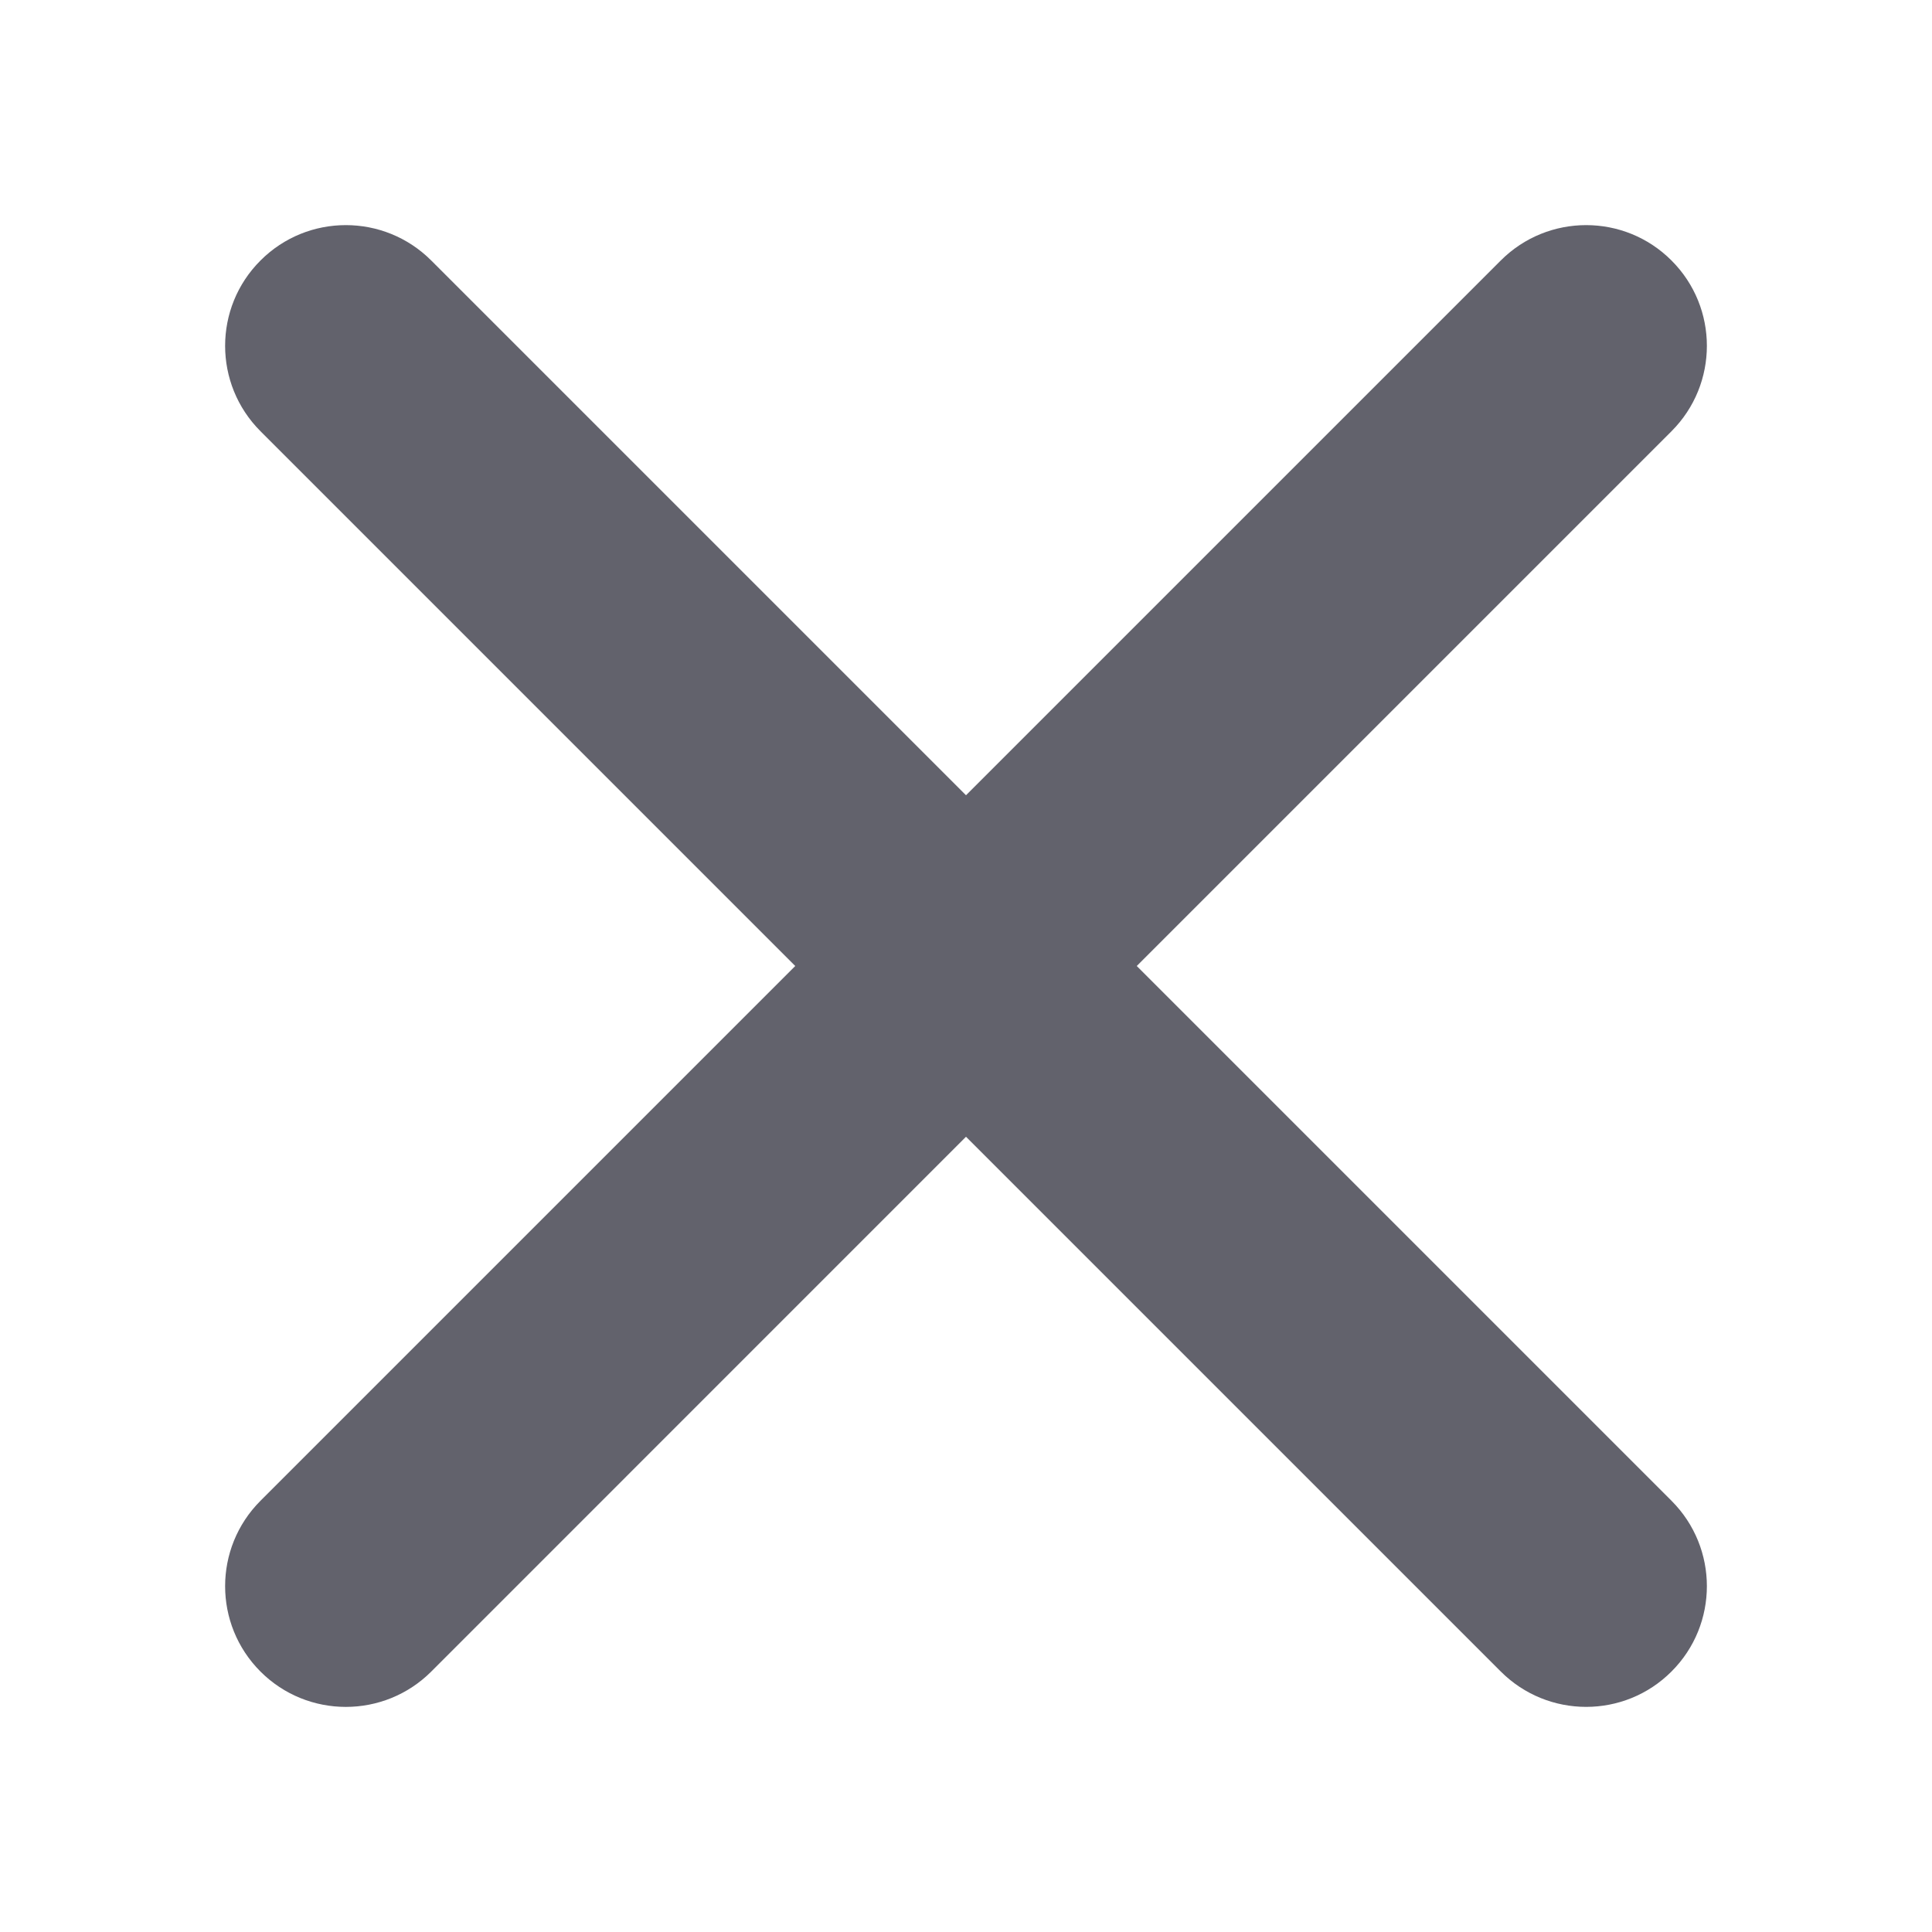
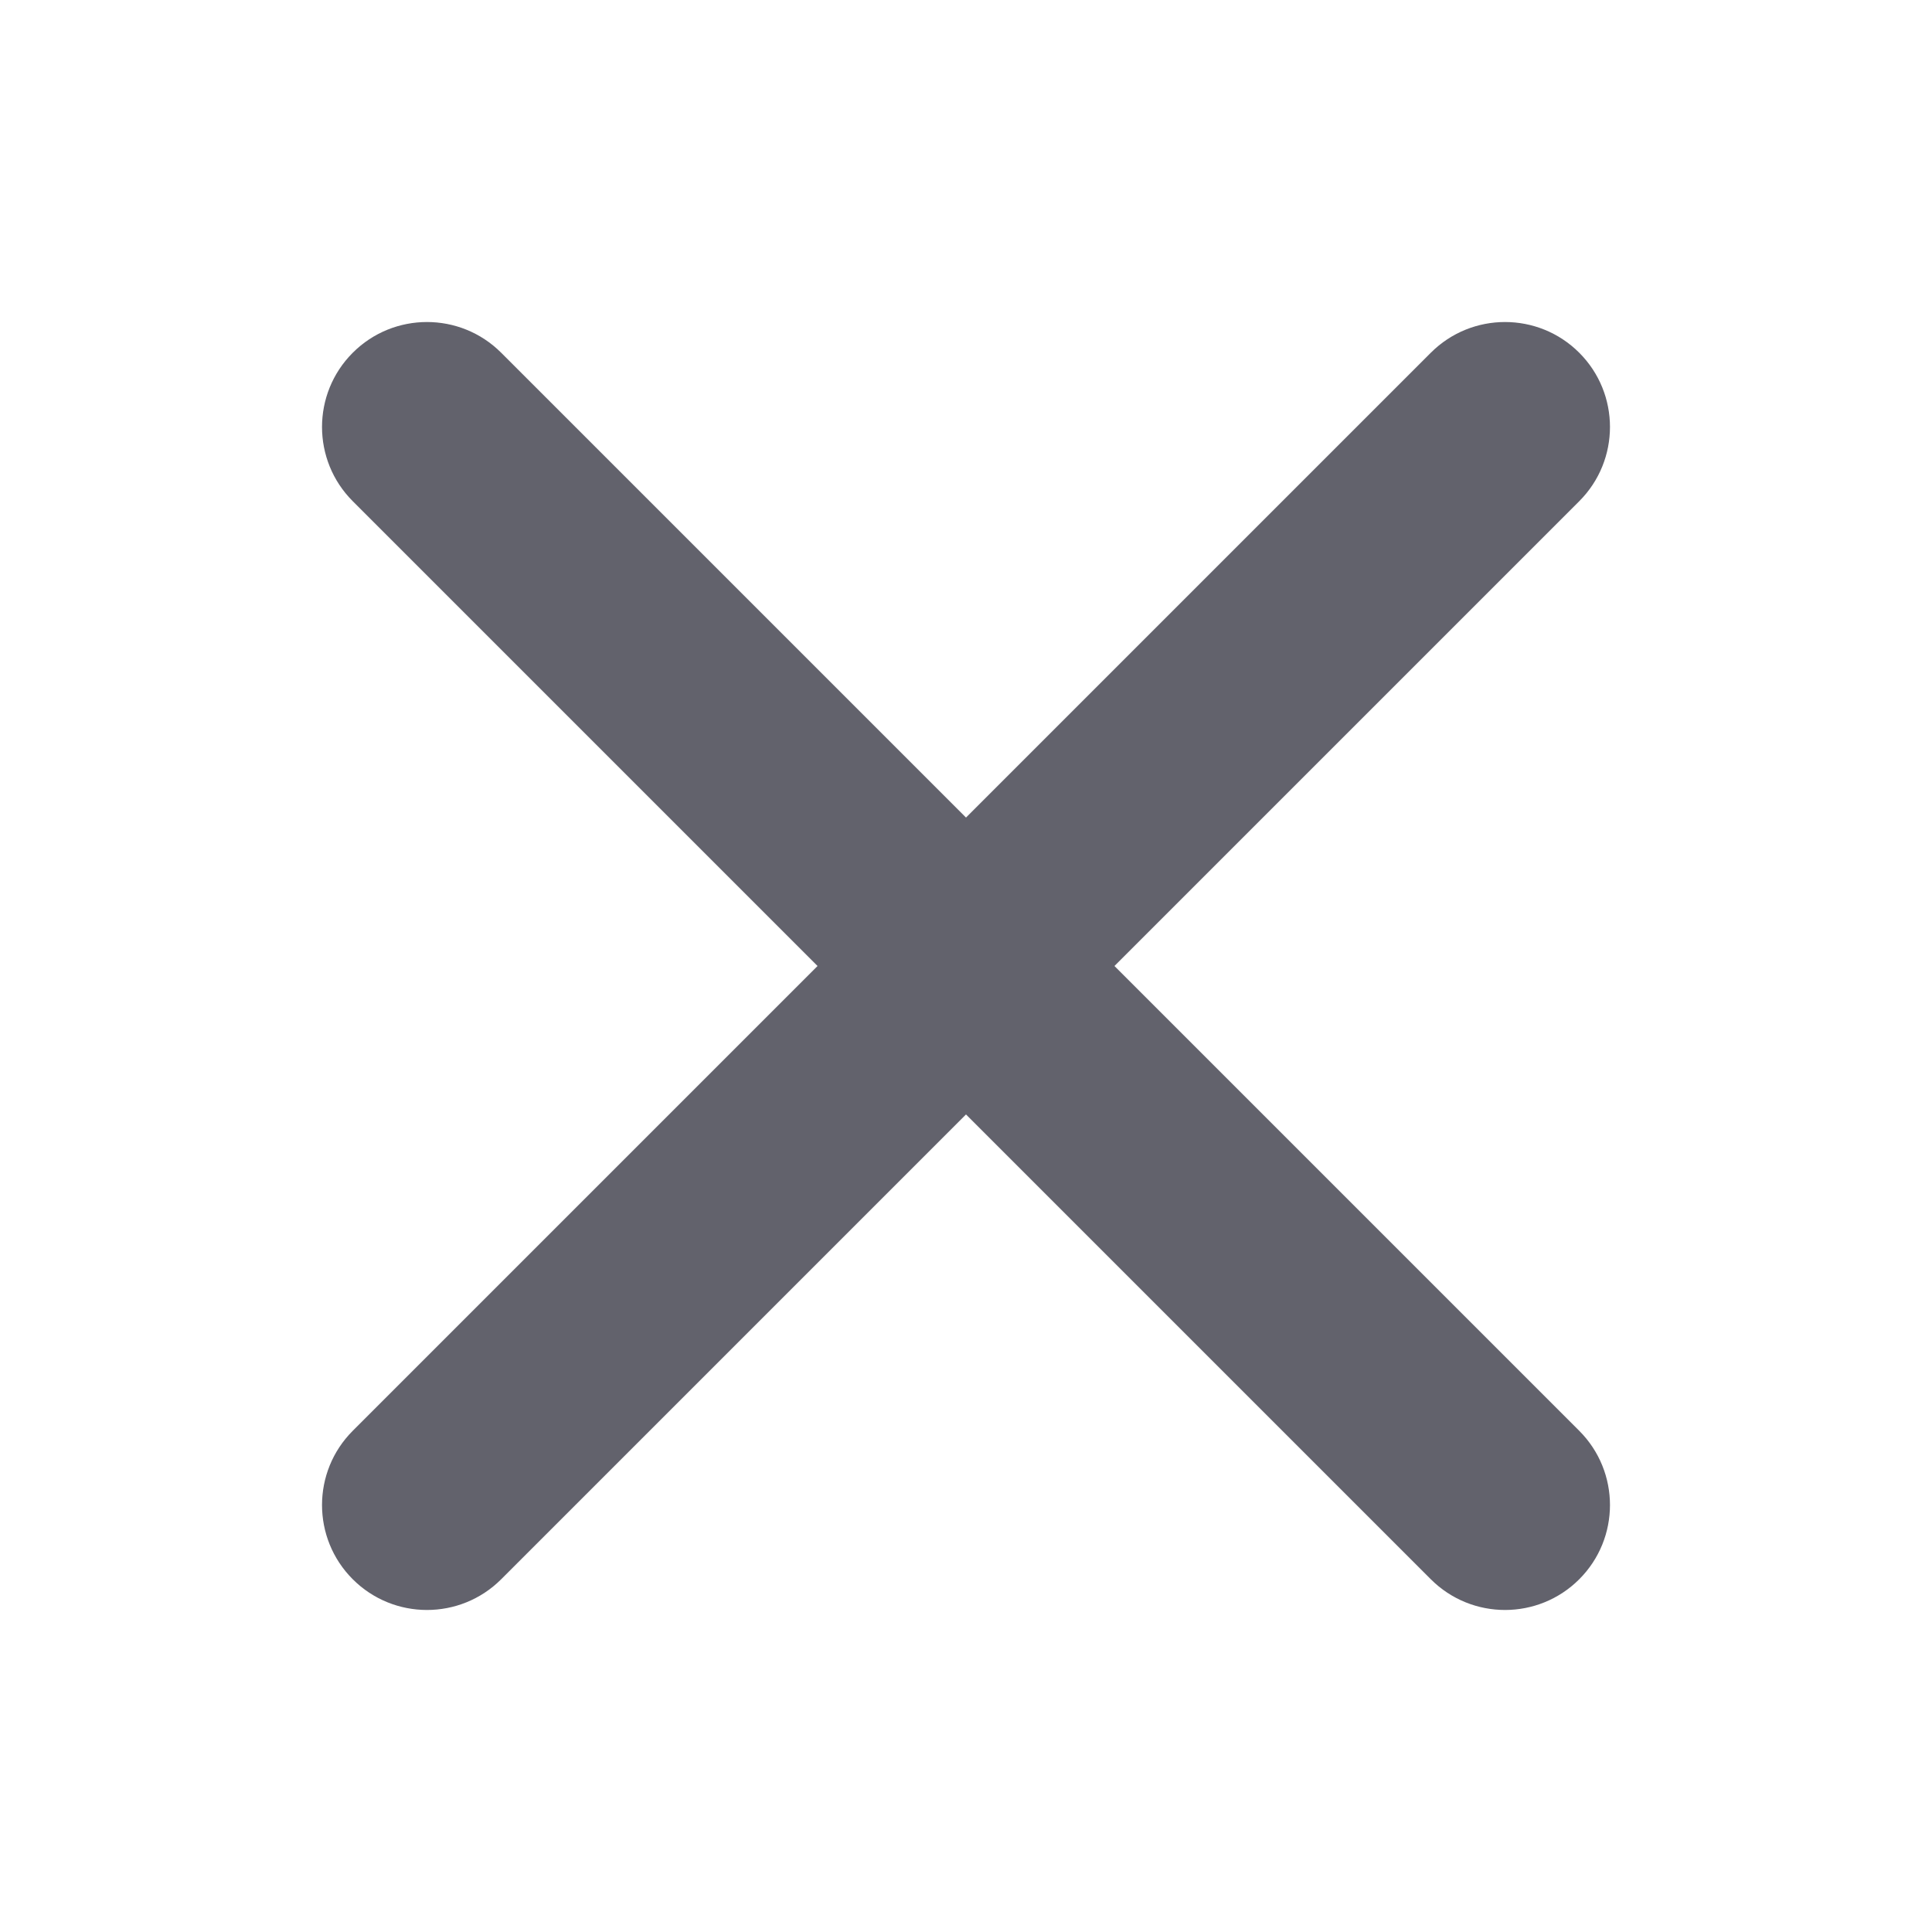
<svg xmlns="http://www.w3.org/2000/svg" width="24px" height="24px" viewBox="0 0 24 24" version="1.1">
-   <g id="Icons/Close" stroke="none" stroke-width="1" fill="none" fill-rule="evenodd">
-     <path d="M18.643,20.764 C19.229,21.35 20.179,21.35 20.764,20.764 C21.35,20.179 21.35,19.229 20.764,18.643 L14.121,12 L20.764,5.357 C21.35,4.771 21.35,3.821 20.764,3.236 C20.179,2.65 19.229,2.65 18.643,3.236 L12,9.879 L5.357,3.236 C4.771,2.65 3.821,2.65 3.236,3.236 C2.65,3.821 2.65,4.771 3.236,5.357 L9.879,12 L3.236,18.643 C2.65,19.229 2.65,20.179 3.236,20.765 C3.821,21.35 4.771,21.35 5.357,20.765 L12,14.121 L18.643,20.764 Z" id="Path" fill="#62626C" />
+   <g id="Close" stroke="none" stroke-width="1" fill="none" fill-rule="evenodd">
+     <path d="M17.774,19.618 C18.283,20.127 19.109,20.127 19.618,19.618 C20.127,19.109 20.127,18.283 19.618,17.774 L13.844,12 L19.618,6.226 C20.127,5.717 20.127,4.891 19.618,4.382 C19.109,3.873 18.283,3.873 17.774,4.382 L12,10.156 L6.226,4.382 C5.717,3.873 4.891,3.873 4.382,4.382 C3.873,4.891 3.873,5.717 4.382,6.226 L10.156,12 L4.382,17.774 C3.873,18.283 3.873,19.109 4.382,19.618 C4.891,20.127 5.717,20.127 6.226,19.618 L12,13.844 L17.774,19.618 Z" id="Path" fill="#62626C" />
  </g>
</svg>
